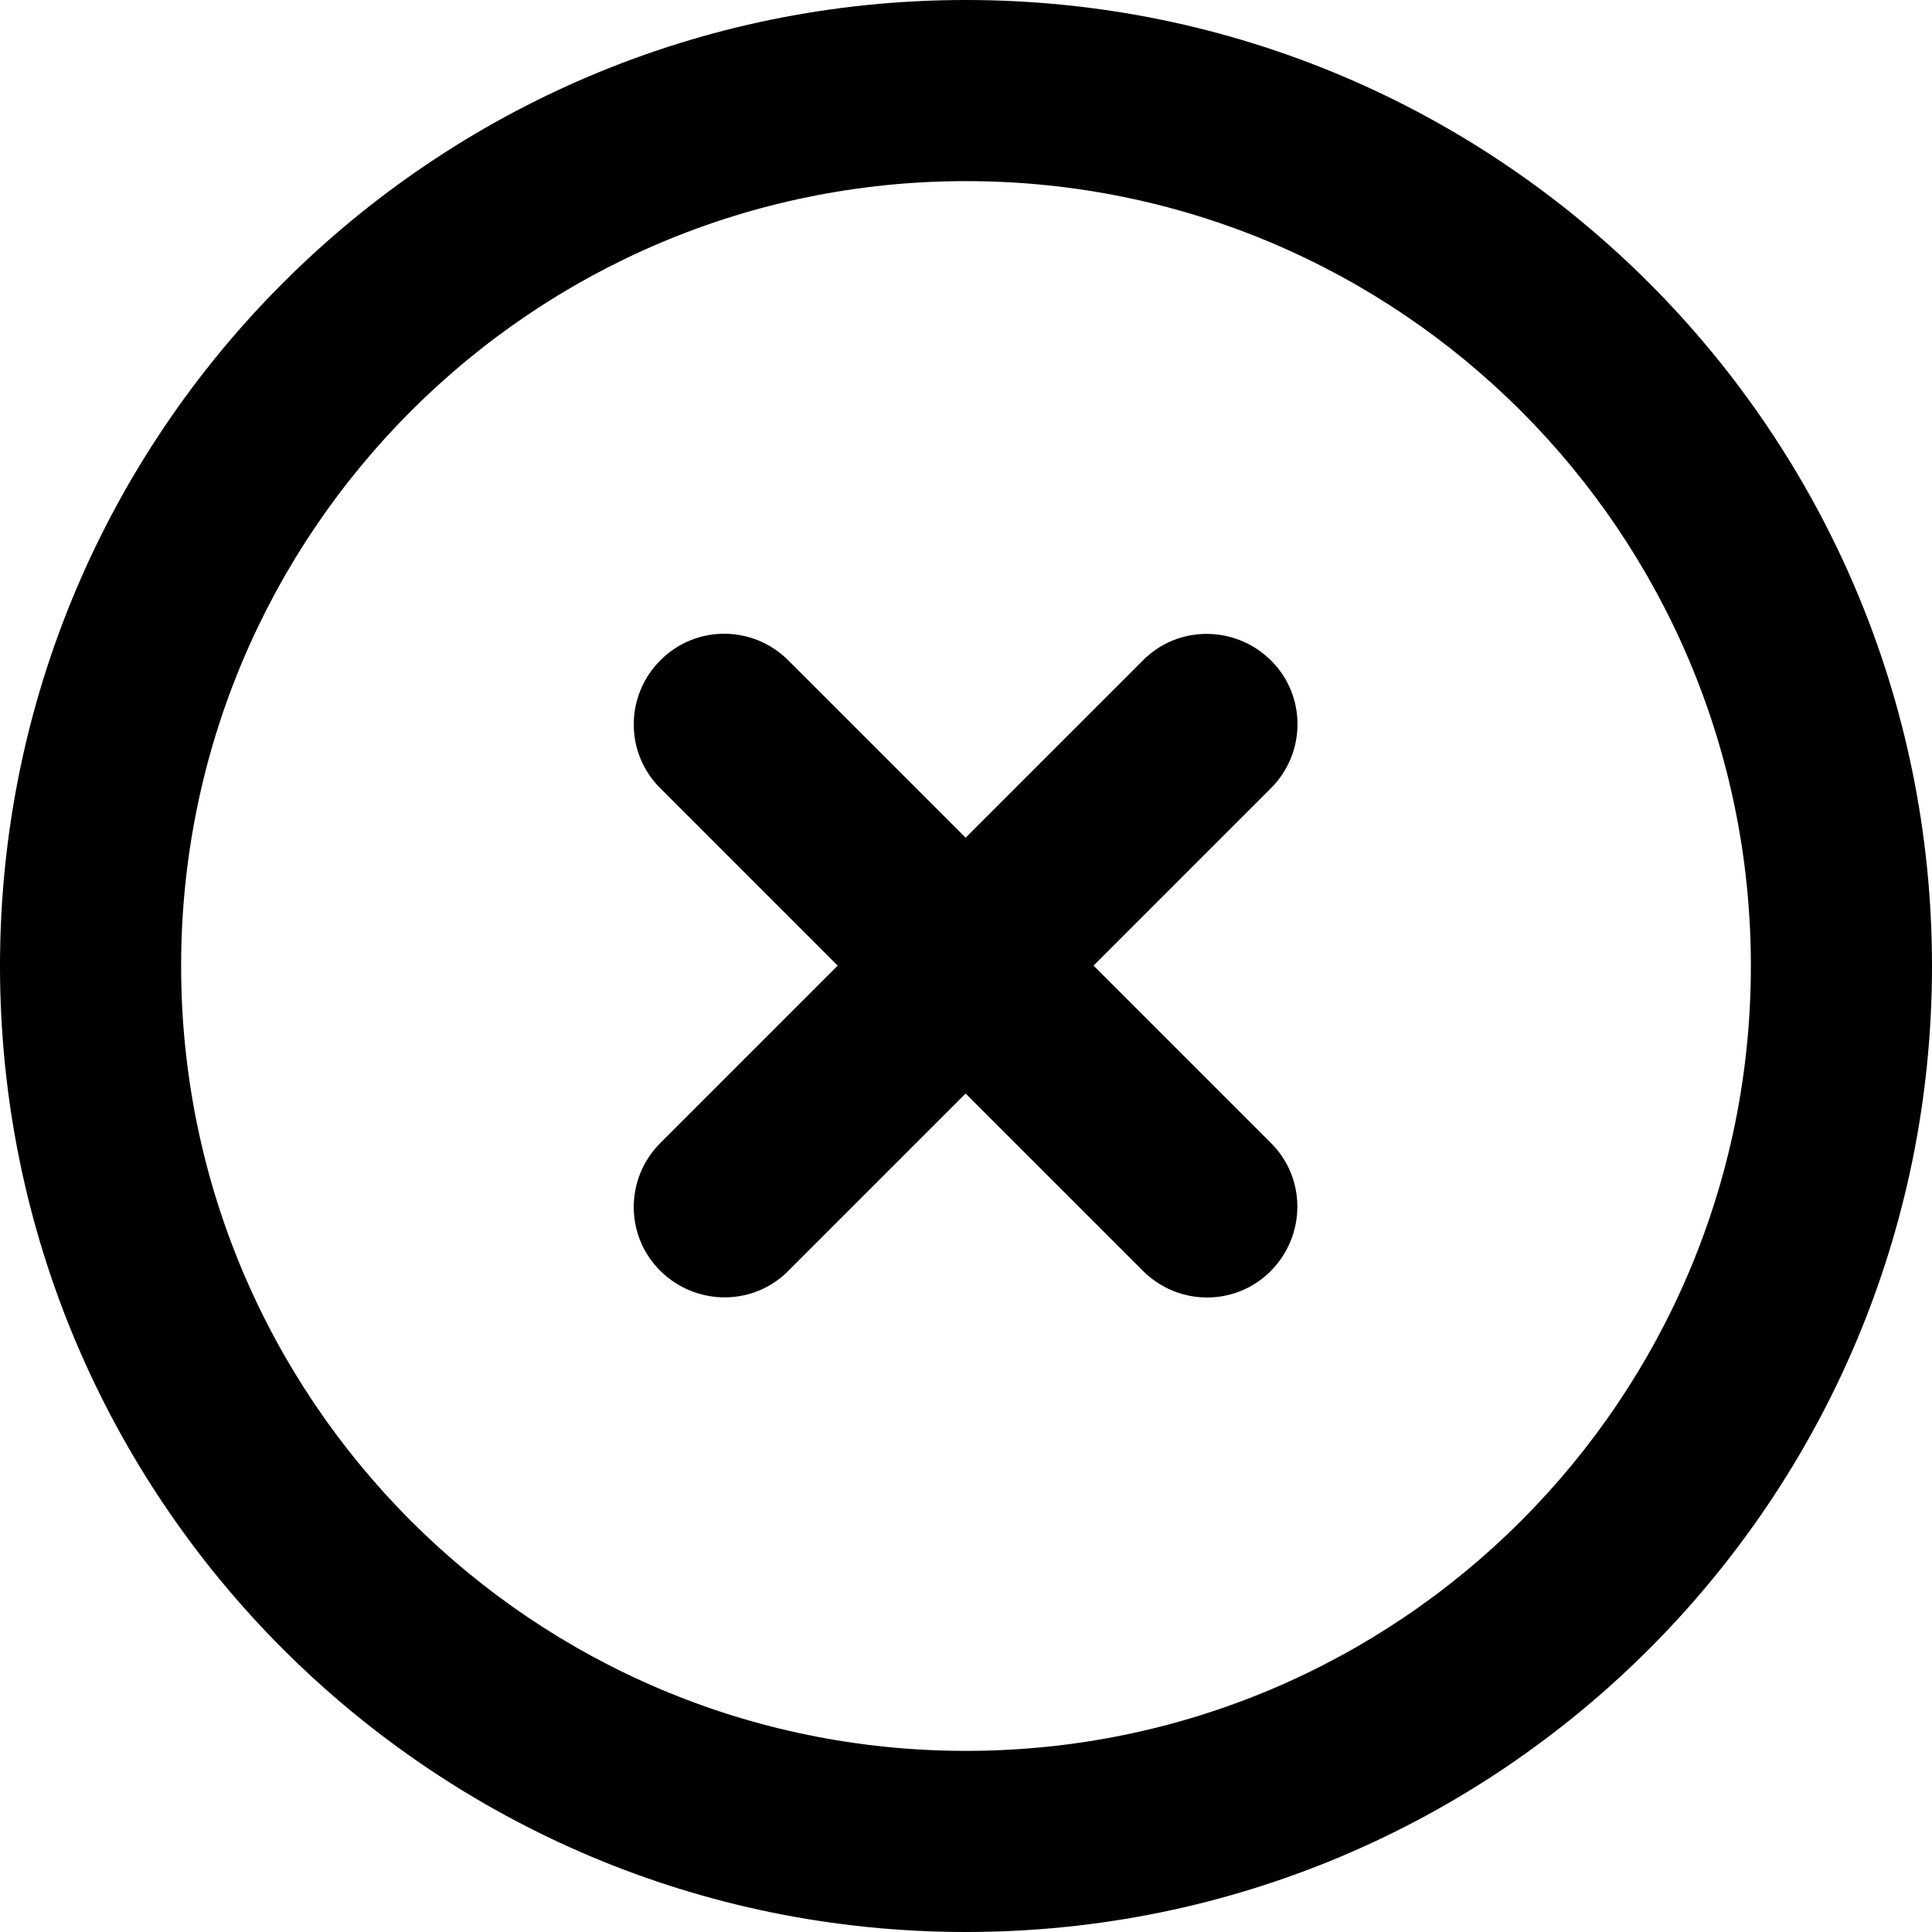
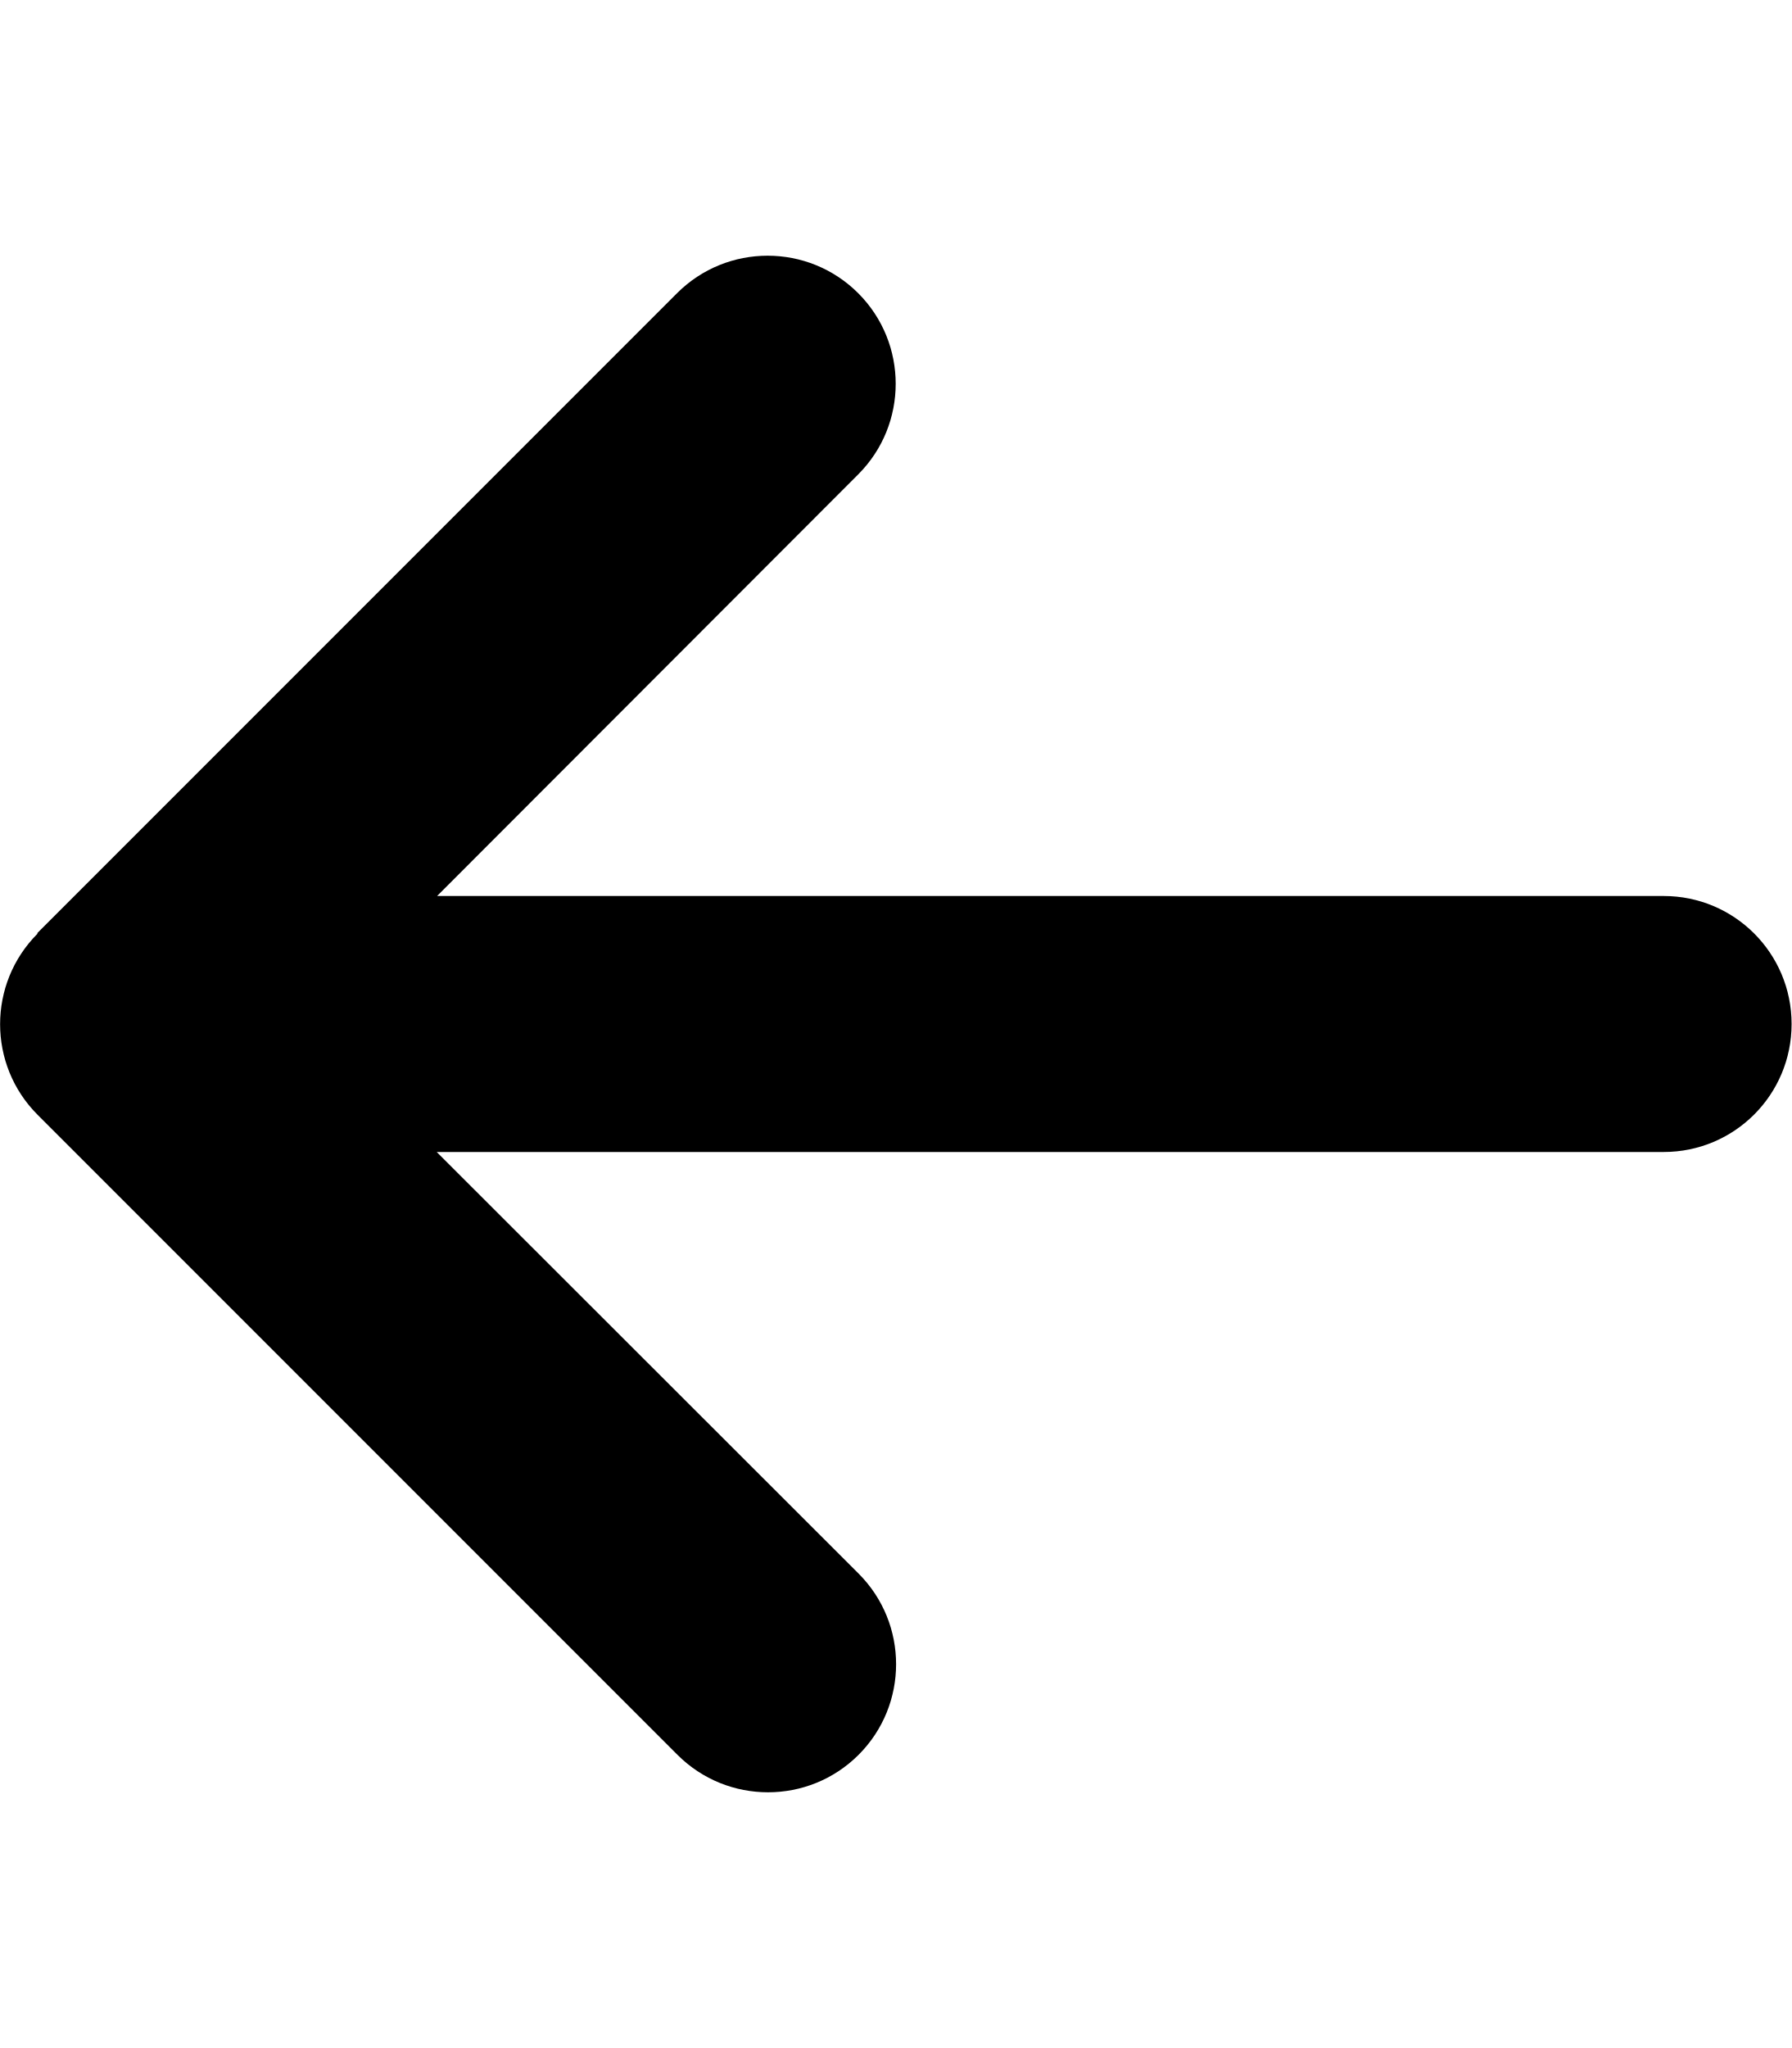
- <svg xmlns="http://www.w3.org/2000/svg" height="1em" viewBox="0 0 512 512">
-   <path d="M256 48a208 208 0 1 1 0 416 208 208 0 1 1 0-416zm0 464A256 256 0 1 0 256 0a256 256 0 1 0 0 512zM175 175c-9.4 9.4-9.4 24.6 0 33.9l47 47-47 47c-9.4 9.4-9.4 24.6 0 33.9s24.6 9.4 33.9 0l47-47 47 47c9.4 9.4 24.6 9.4 33.9 0s9.4-24.6 0-33.9l-47-47 47-47c9.4-9.4 9.4-24.6 0-33.9s-24.6-9.4-33.9 0l-47 47-47-47c-9.4-9.4-24.6-9.4-33.9 0z" />
+ <svg xmlns="http://www.w3.org/2000/svg" height="1em" viewBox="0 0 448 512">
+   <path d="M9.4 233.4c-12.5 12.5-12.5 32.8 0 45.3l160 160c12.5 12.5 32.8 12.5 45.3 0s12.5-32.8 0-45.3L109.2 288 416 288c17.7 0 32-14.3 32-32s-14.3-32-32-32l-306.7 0L214.6 118.6c12.5-12.5 12.5-32.8 0-45.3s-32.8-12.5-45.3 0l-160 160z" />
</svg>
